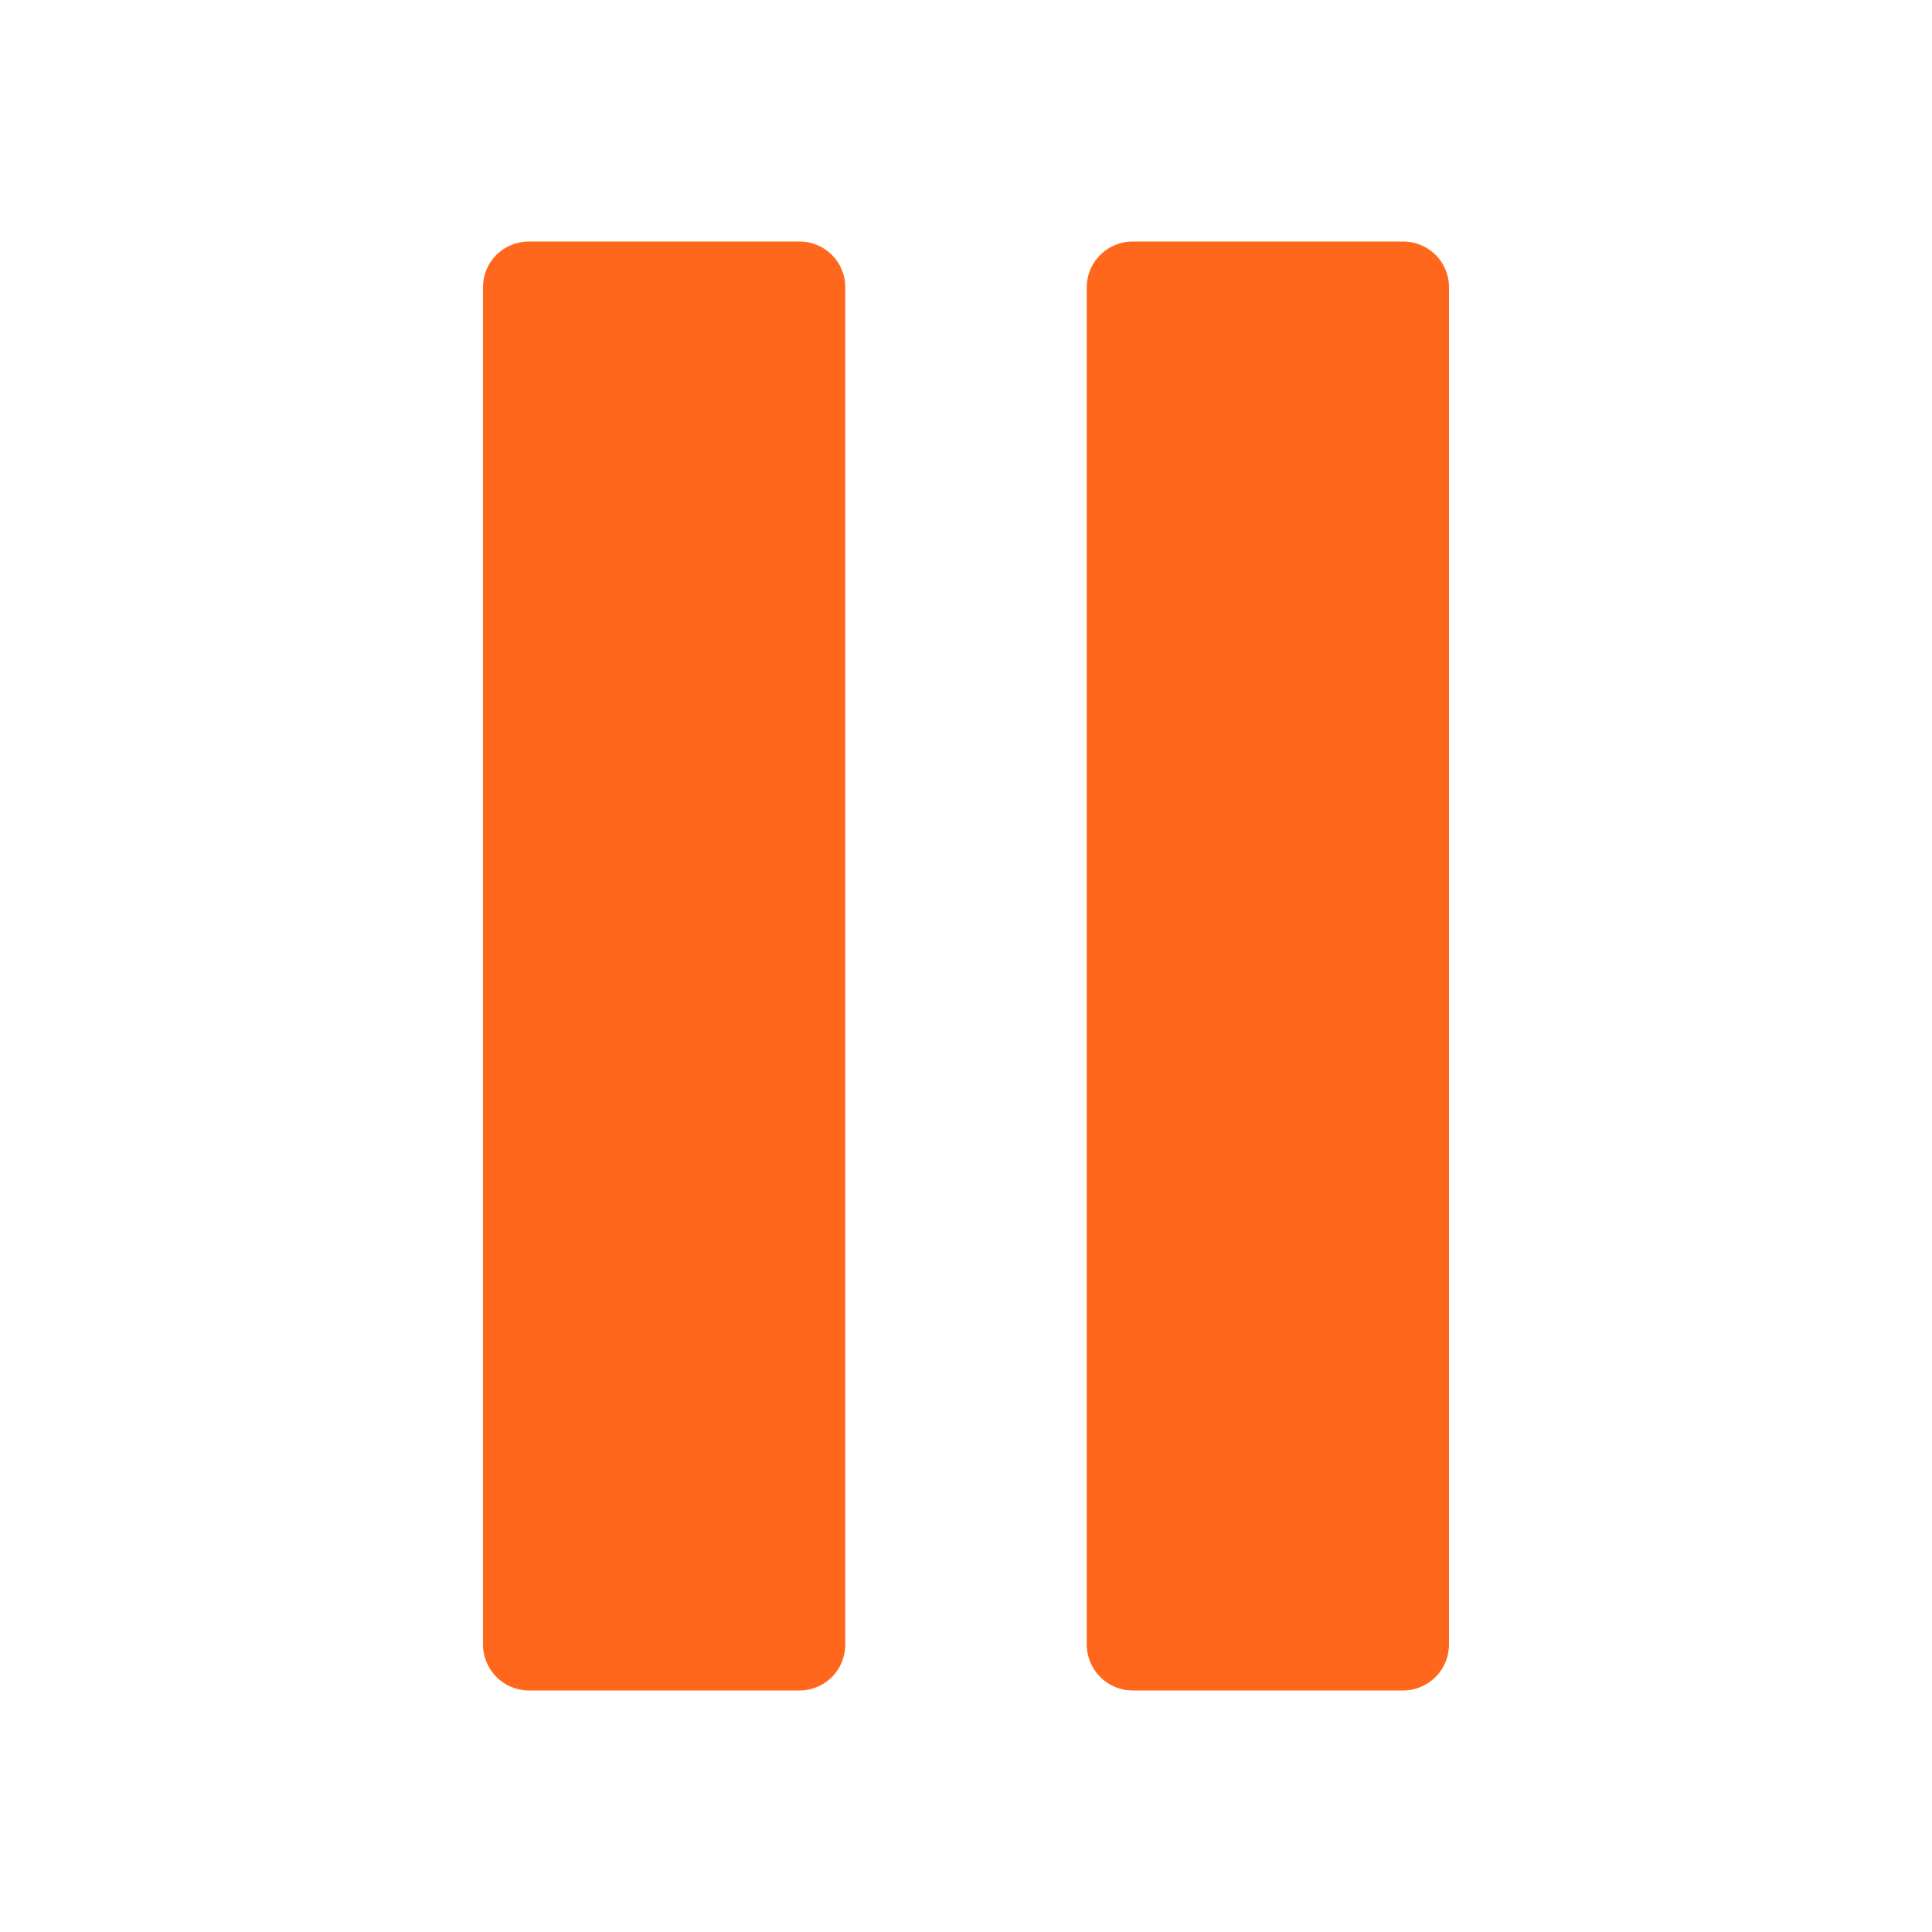
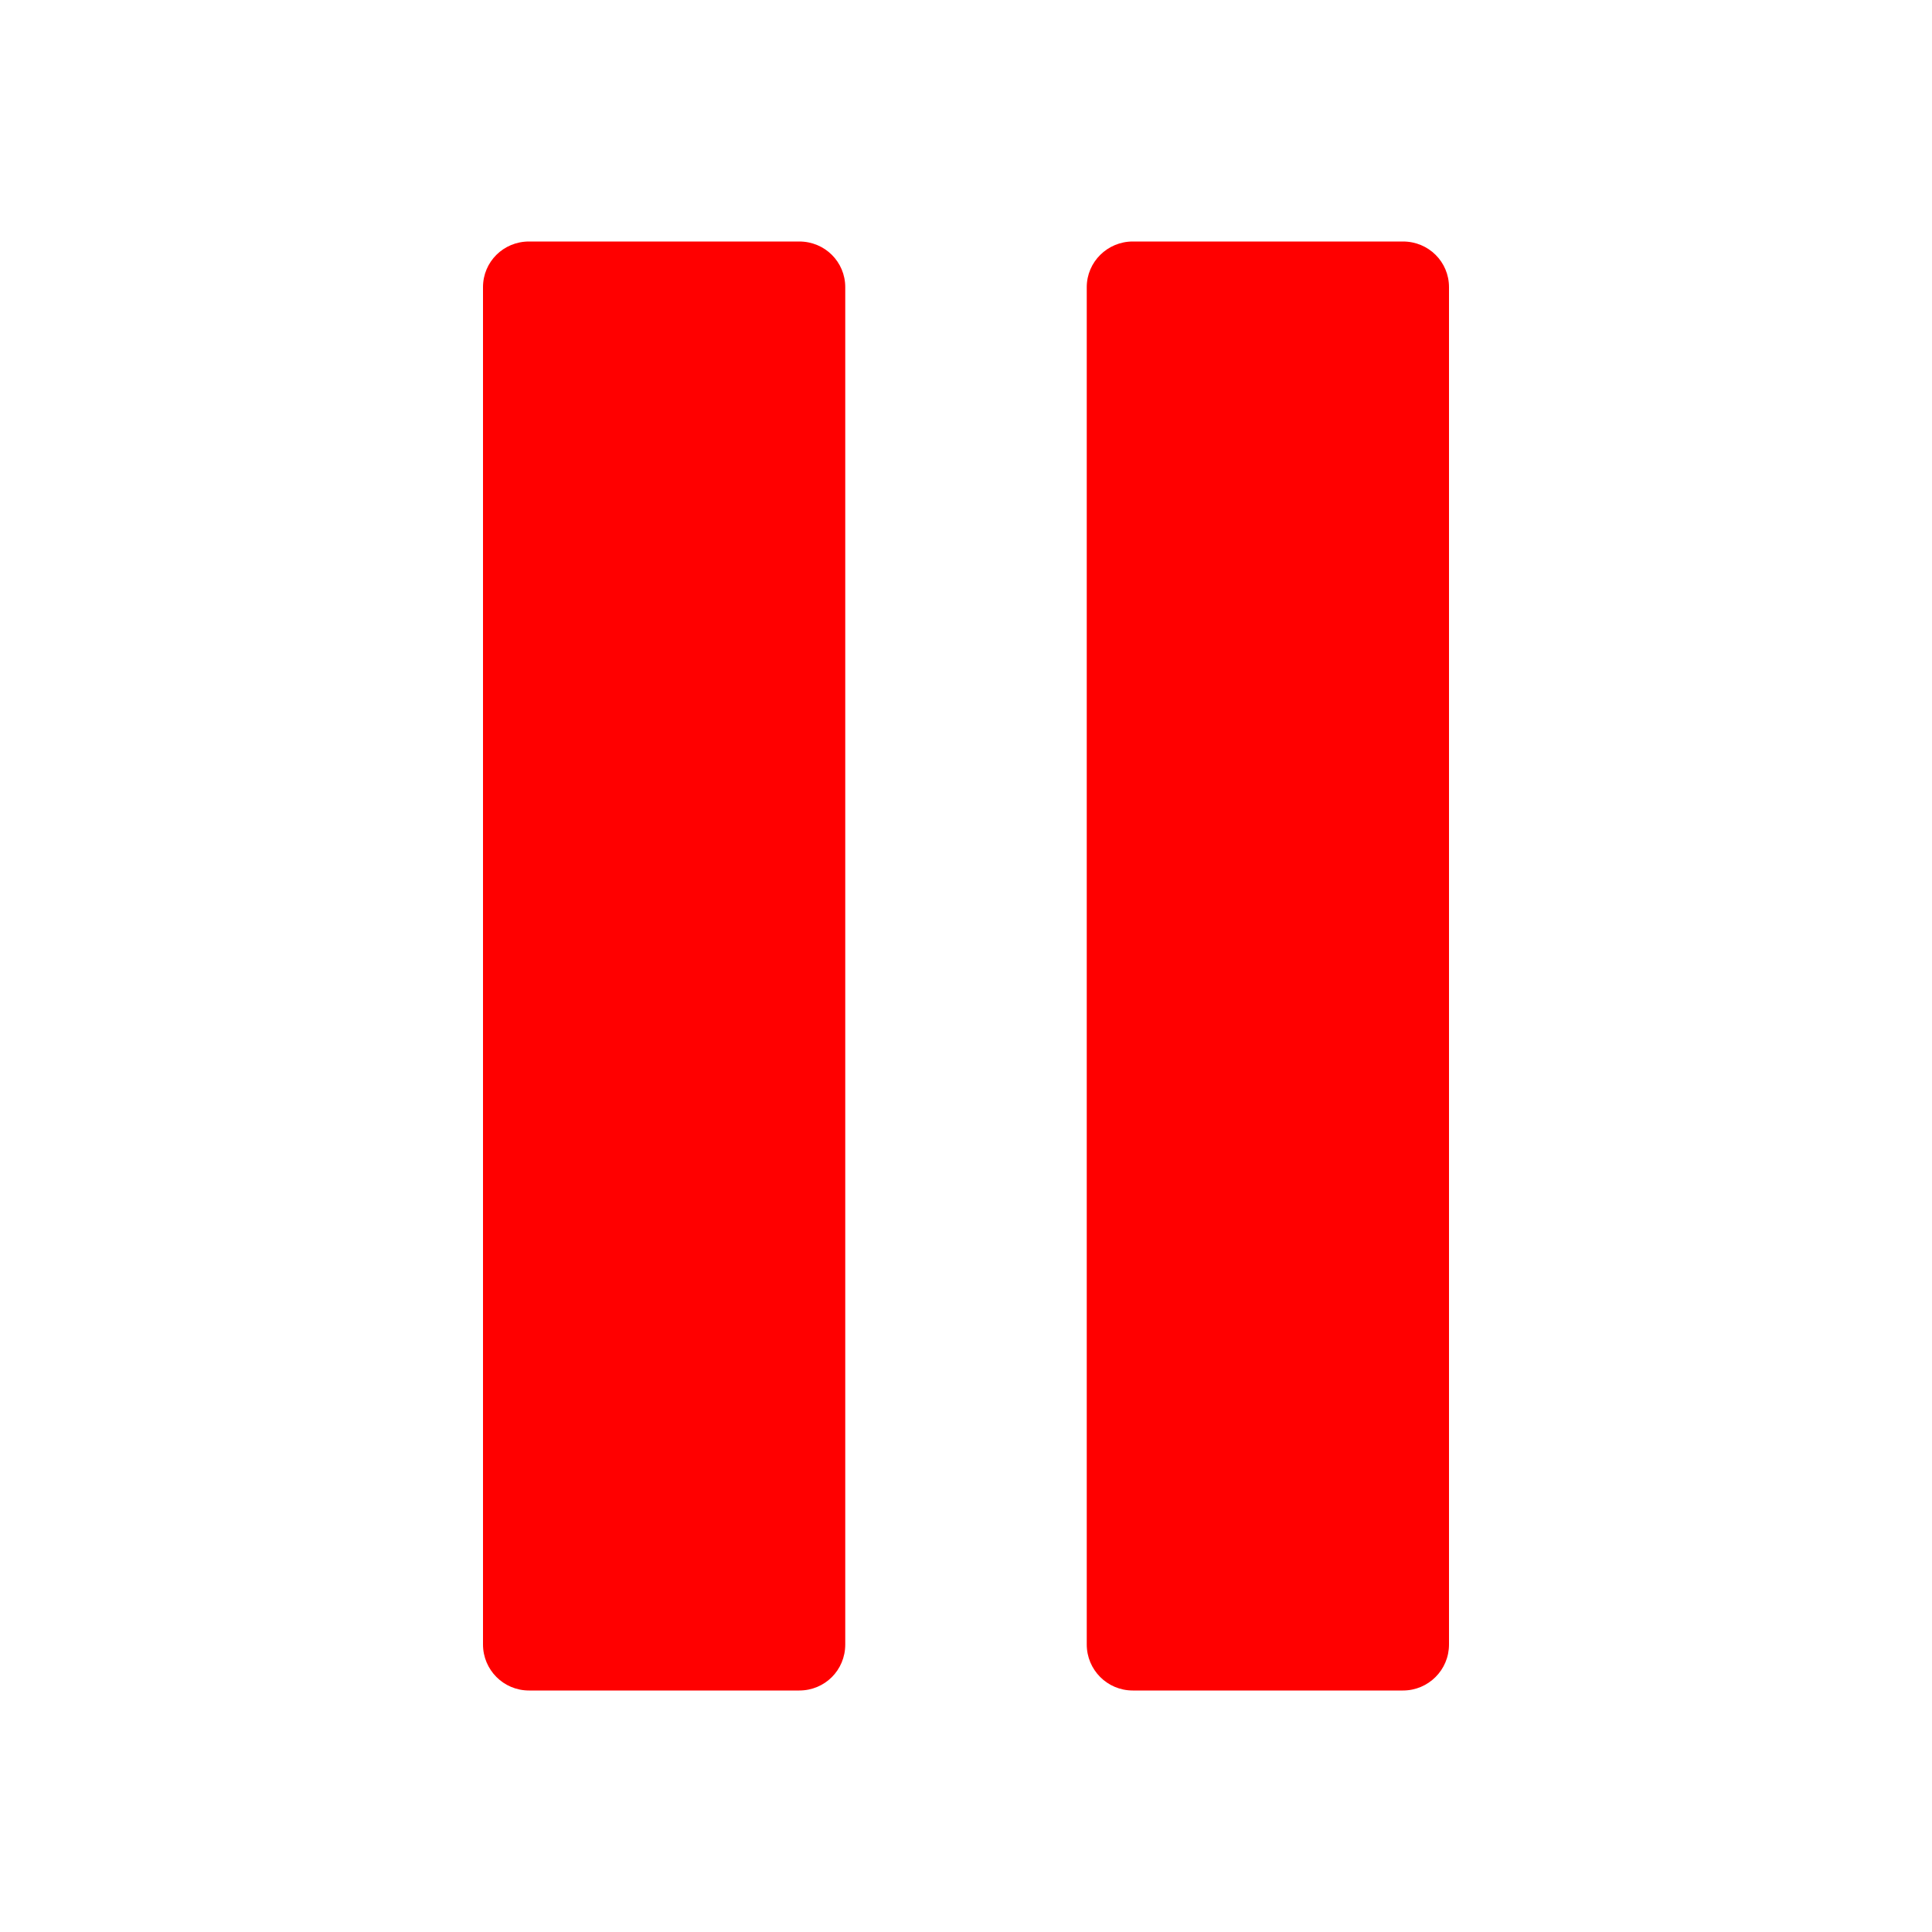
<svg xmlns="http://www.w3.org/2000/svg" height="512px" id="Layer_1" style="enable-background:new 0 0 512 512;" version="1.1" viewBox="0 0 512 512" width="512px" xml:space="preserve">
  <defs id="defs11" />
-   <g id="g6" style="fill:#ff681c;fill-opacity:1">
-     <path d="M224,435.8V76.1c0-6.7-5.4-12.1-12.2-12.1h-71.6c-6.8,0-12.2,5.4-12.2,12.1v359.7c0,6.7,5.4,12.2,12.2,12.2h71.6   C218.6,448,224,442.6,224,435.8z" id="path2" style="fill:#ff681c;fill-opacity:1" />
-     <path d="M371.8,64h-71.6c-6.7,0-12.2,5.4-12.2,12.1v359.7c0,6.7,5.4,12.2,12.2,12.2h71.6c6.7,0,12.2-5.4,12.2-12.2V76.1   C384,69.4,378.6,64,371.8,64z" id="path4" style="fill:#ff681c;fill-opacity:1" />
+   <g id="g6" style="fill:#ff0000;fill-opacity:1">
+     <path d="M224,435.8V76.1c0-6.7-5.4-12.1-12.2-12.1h-71.6c-6.8,0-12.2,5.4-12.2,12.1v359.7c0,6.7,5.4,12.2,12.2,12.2h71.6   C218.6,448,224,442.6,224,435.8z" id="path2" style="fill:#ff0000;fill-opacity:1" />
+     <path d="M371.8,64h-71.6c-6.7,0-12.2,5.4-12.2,12.1v359.7c0,6.7,5.4,12.2,12.2,12.2h71.6c6.7,0,12.2-5.4,12.2-12.2V76.1   C384,69.4,378.6,64,371.8,64z" id="path4" style="fill:#ff0000;fill-opacity:1" />
  </g>
</svg>
